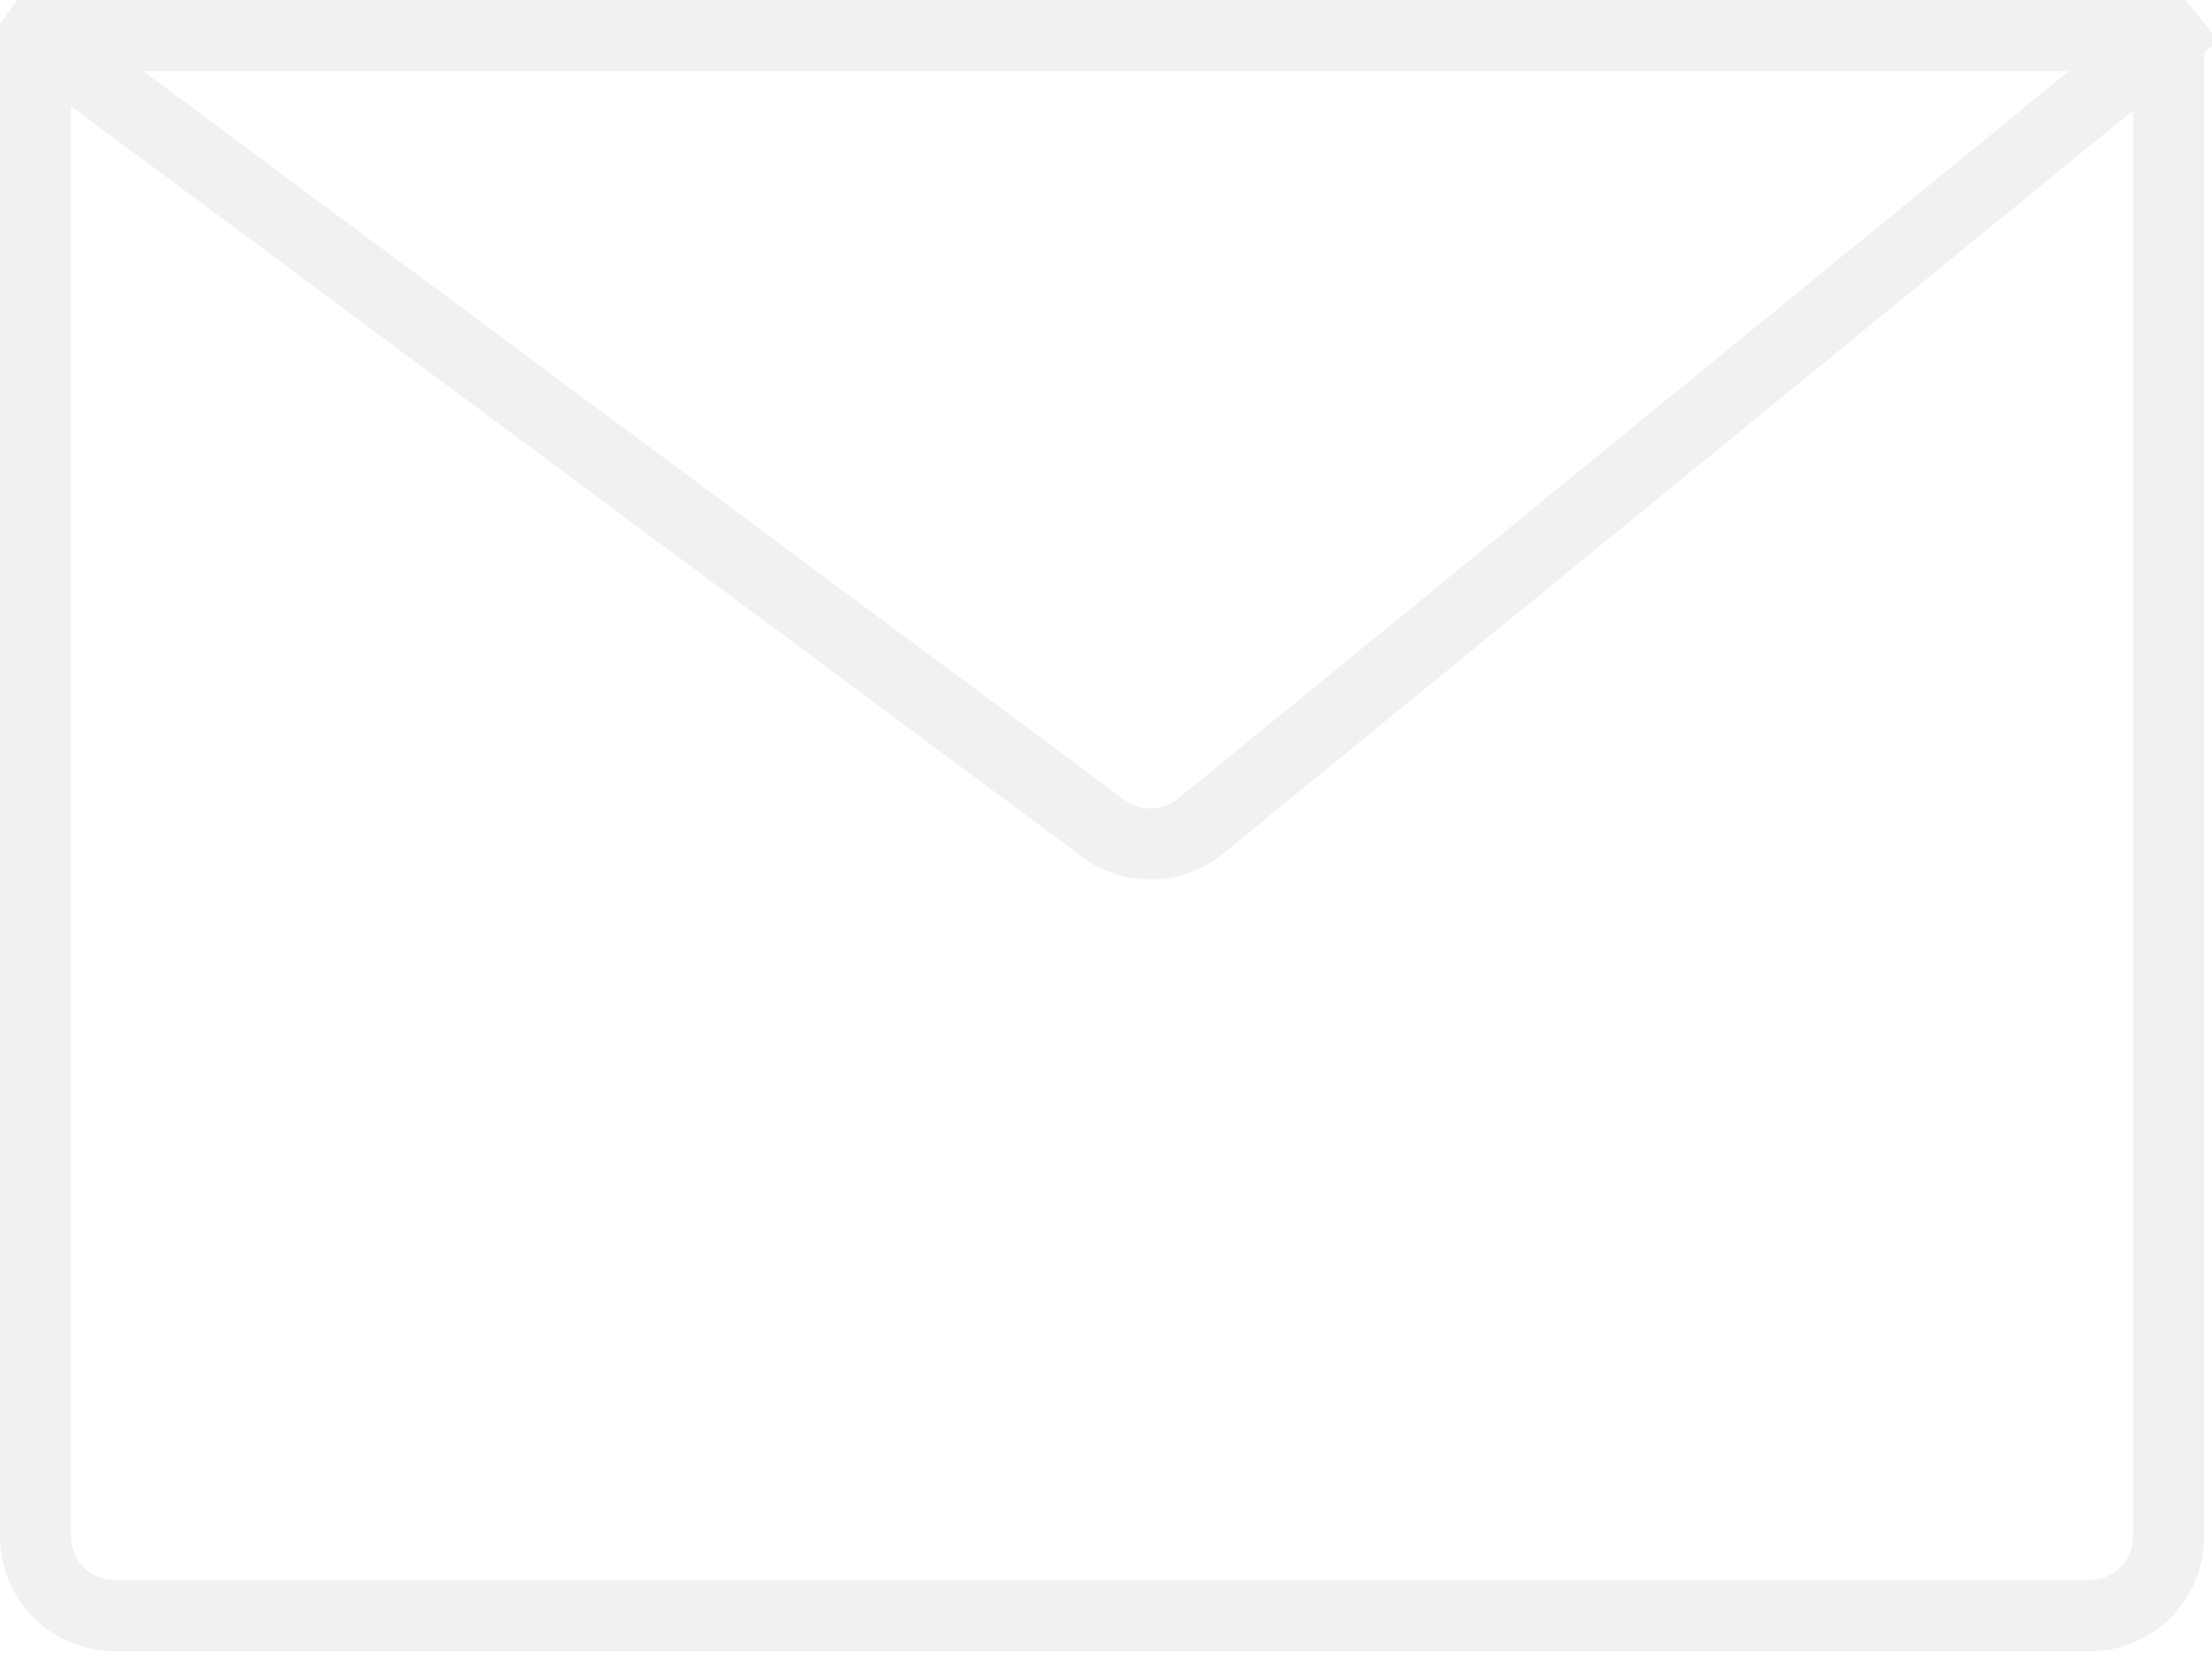
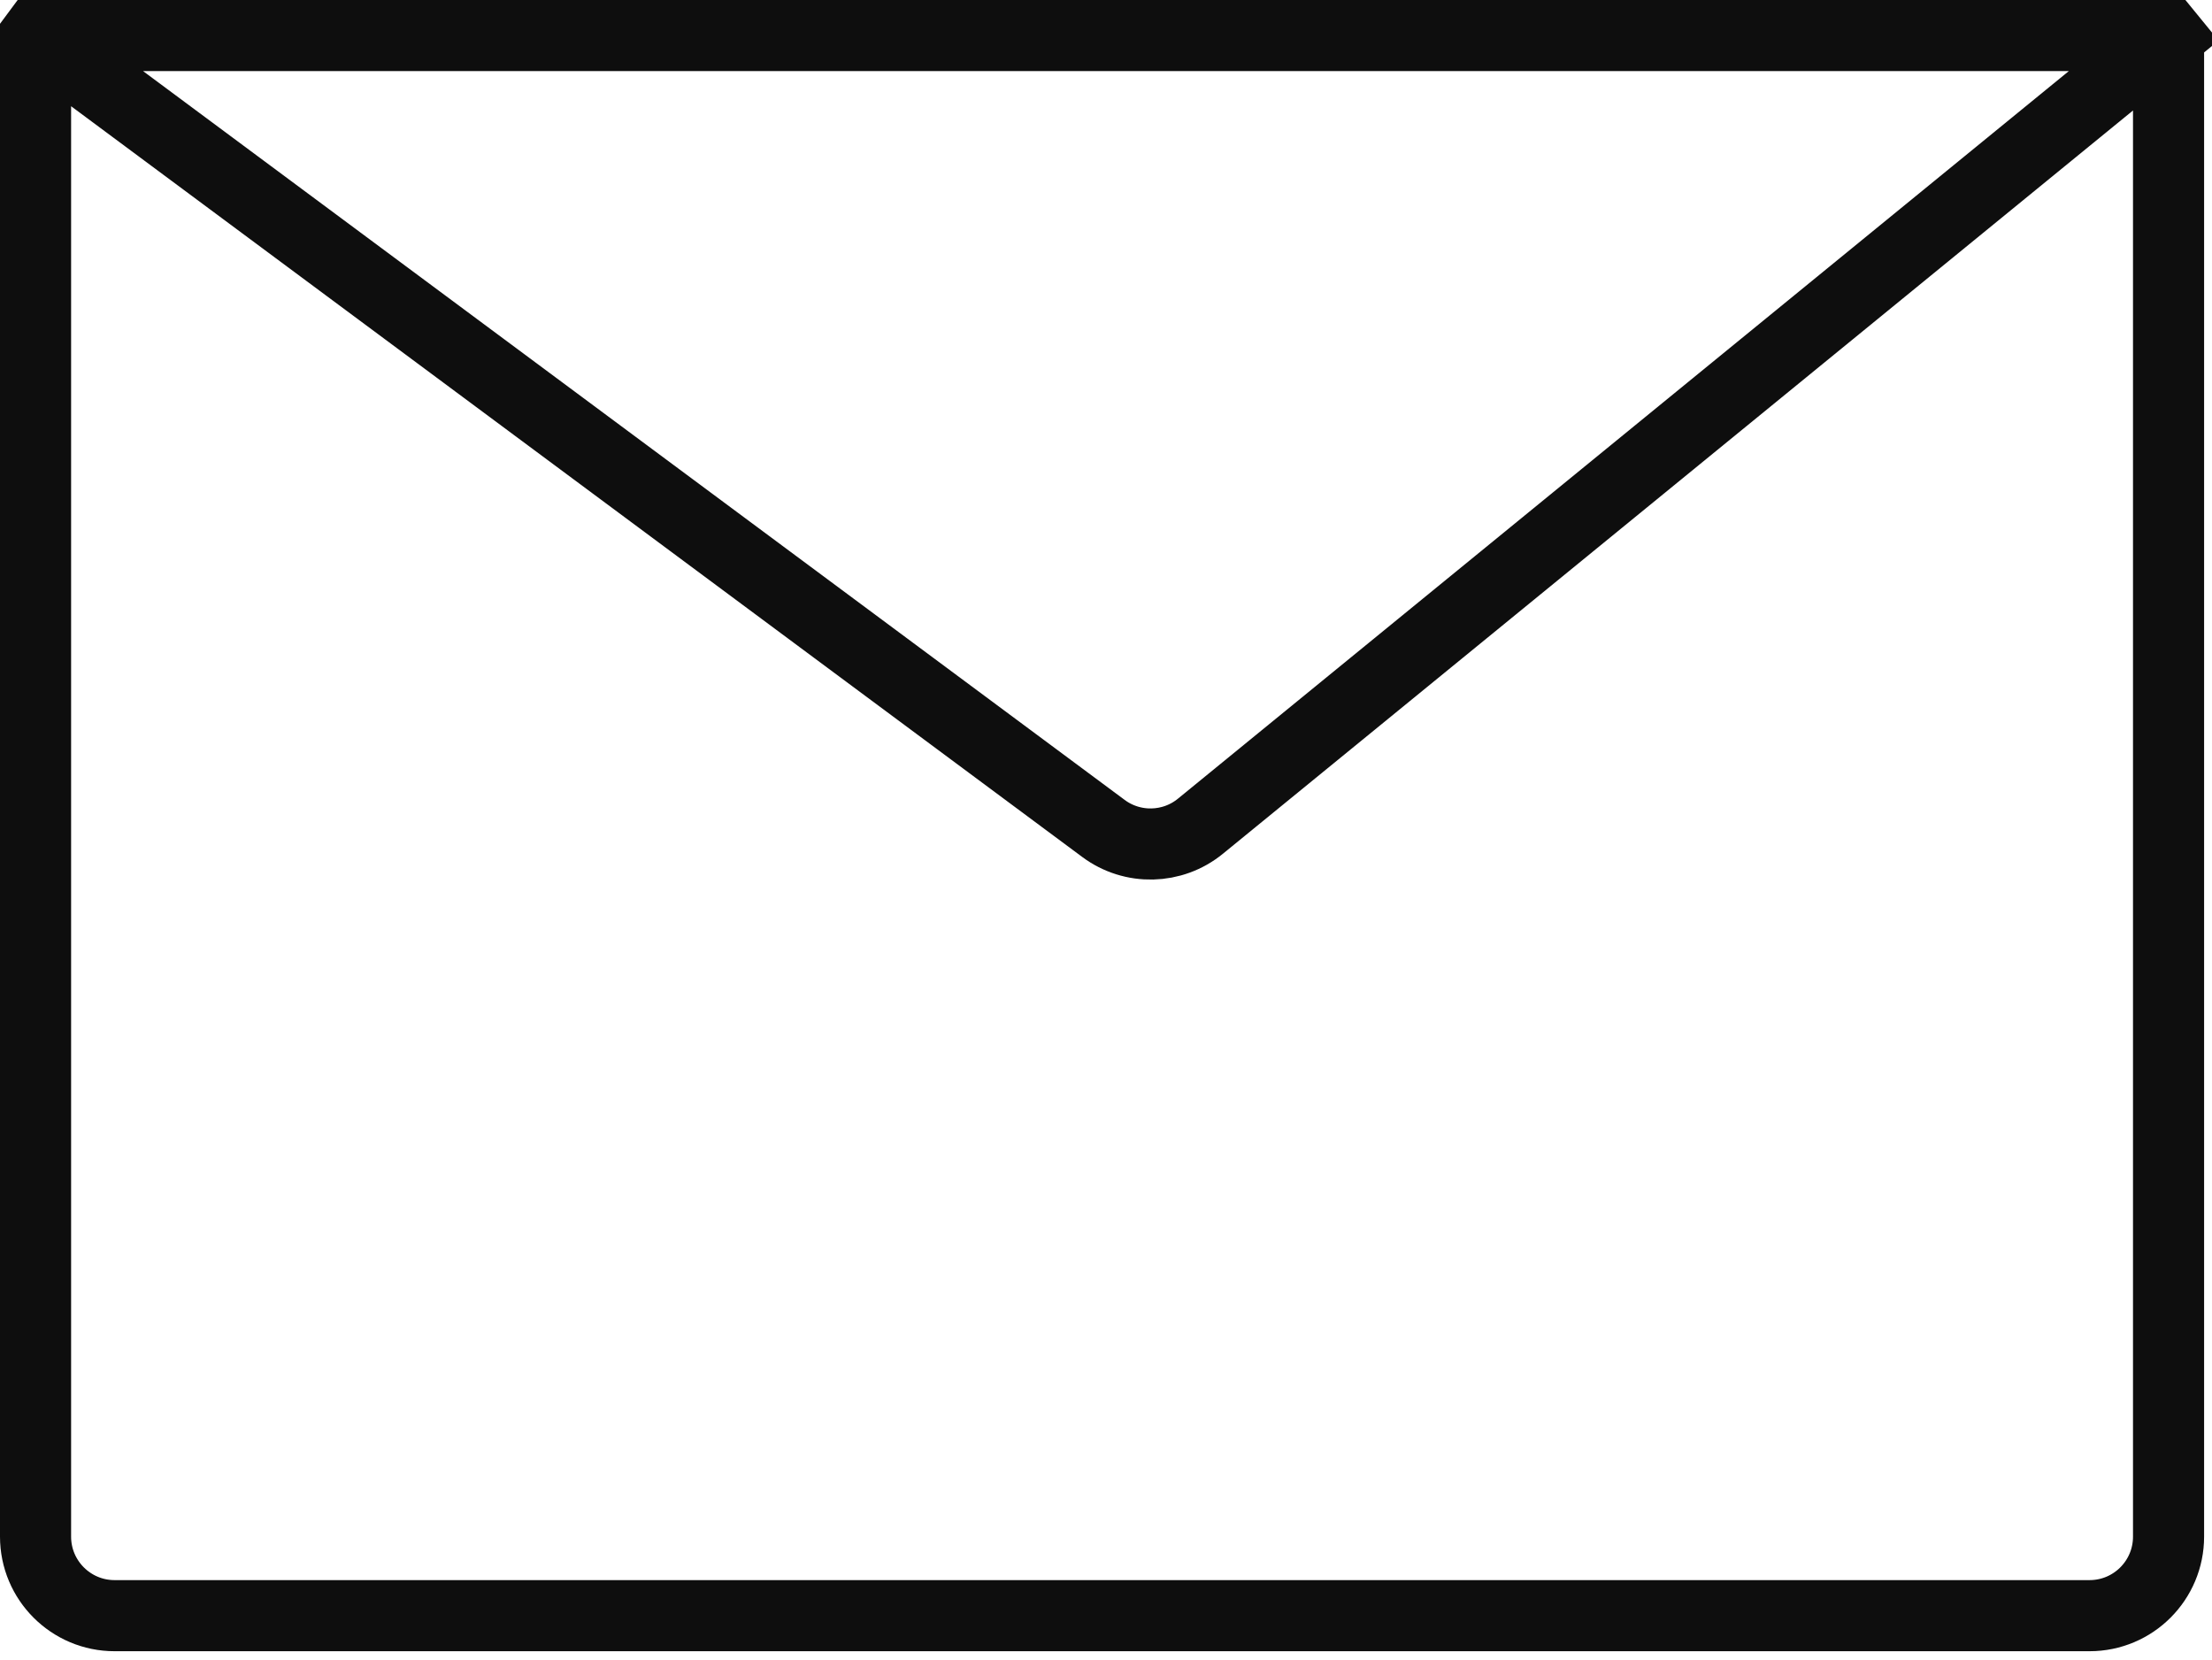
<svg xmlns="http://www.w3.org/2000/svg" width="28" height="21" viewBox="0 0 28 21" fill="none">
-   <path d="M27.45 0.45V19.45C27.45 20.002 27.003 20.45 26.45 20.45H1.45C0.898 20.45 0.45 20.002 0.45 19.45V0.45H27.45ZM0.45 0.45L13.968 10.486C14.335 10.759 14.842 10.747 15.196 10.457L27.45 0.45" stroke="#F1F1F1" stroke-width="0.9" stroke-miterlimit="2.499" stroke-linecap="square" stroke-linejoin="round" />
+   <path d="M27.45 0.45V19.45C27.45 20.002 27.003 20.45 26.45 20.45H1.45C0.898 20.45 0.45 20.002 0.45 19.45V0.45H27.45ZM0.45 0.45L13.968 10.486C14.335 10.759 14.842 10.747 15.196 10.457L27.45 0.45" stroke="#0E0E0E" stroke-width="0.9" stroke-miterlimit="2.499" stroke-linecap="square" stroke-linejoin="round" />
</svg>
